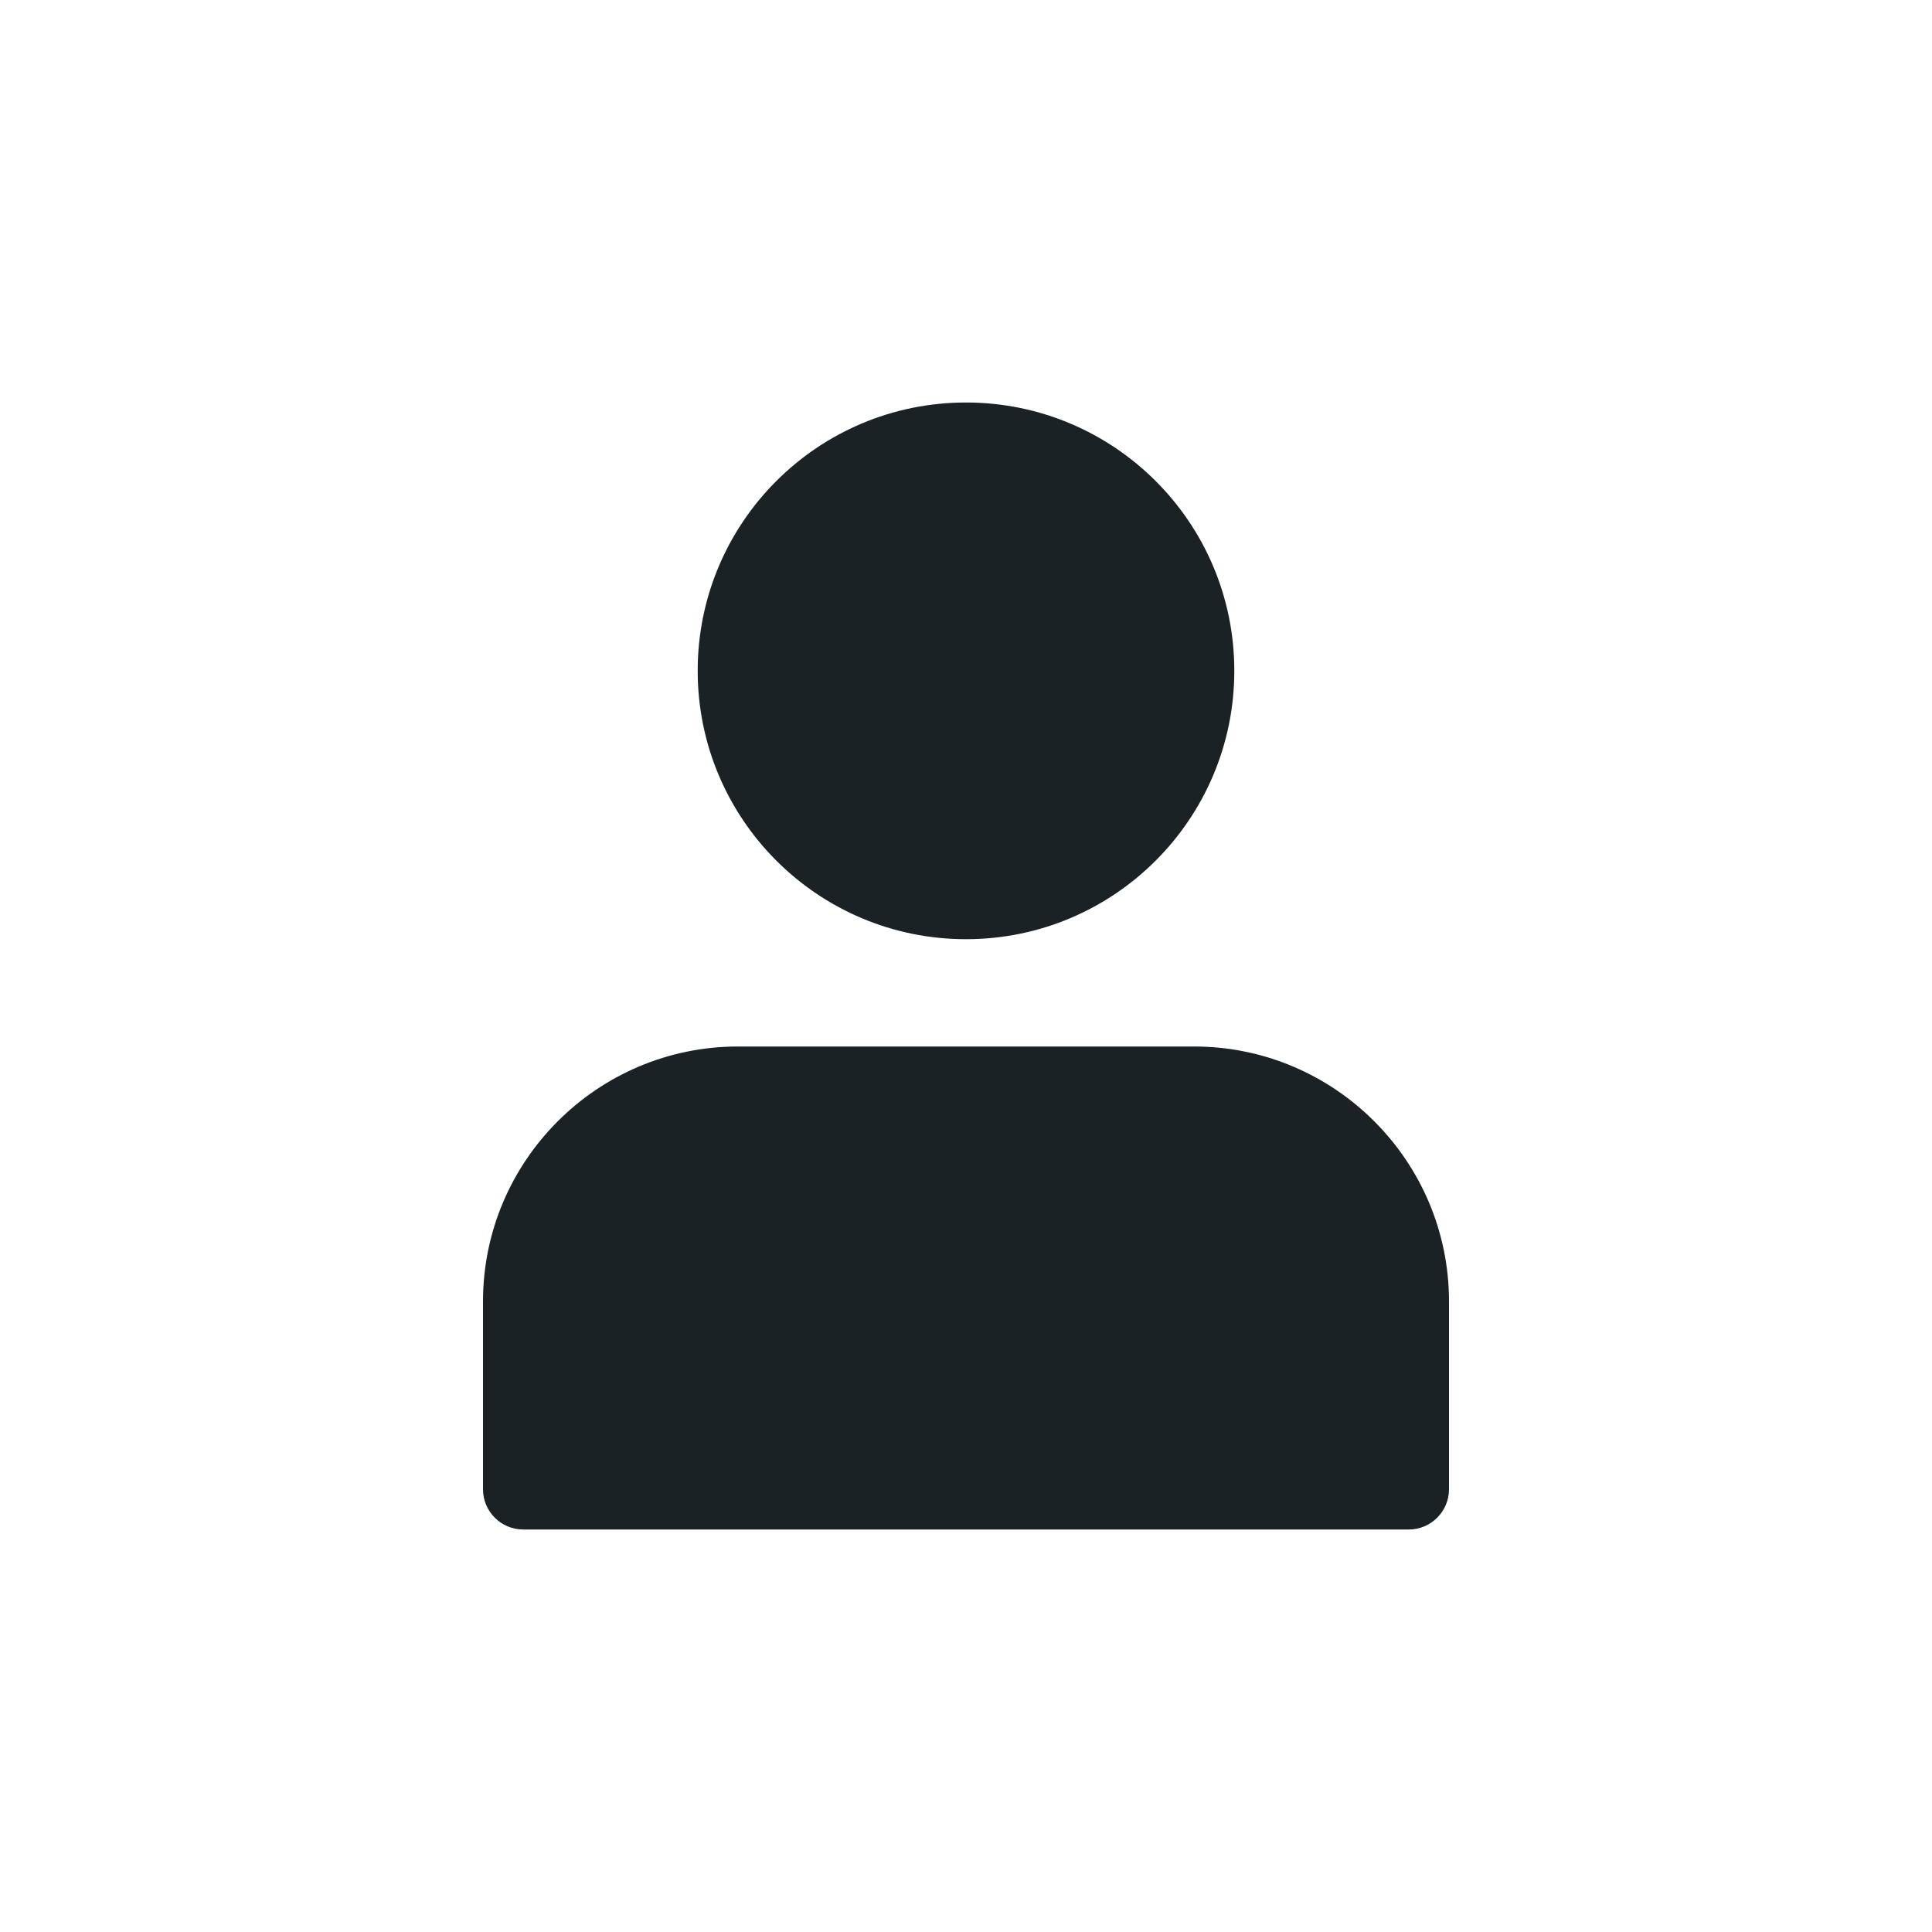
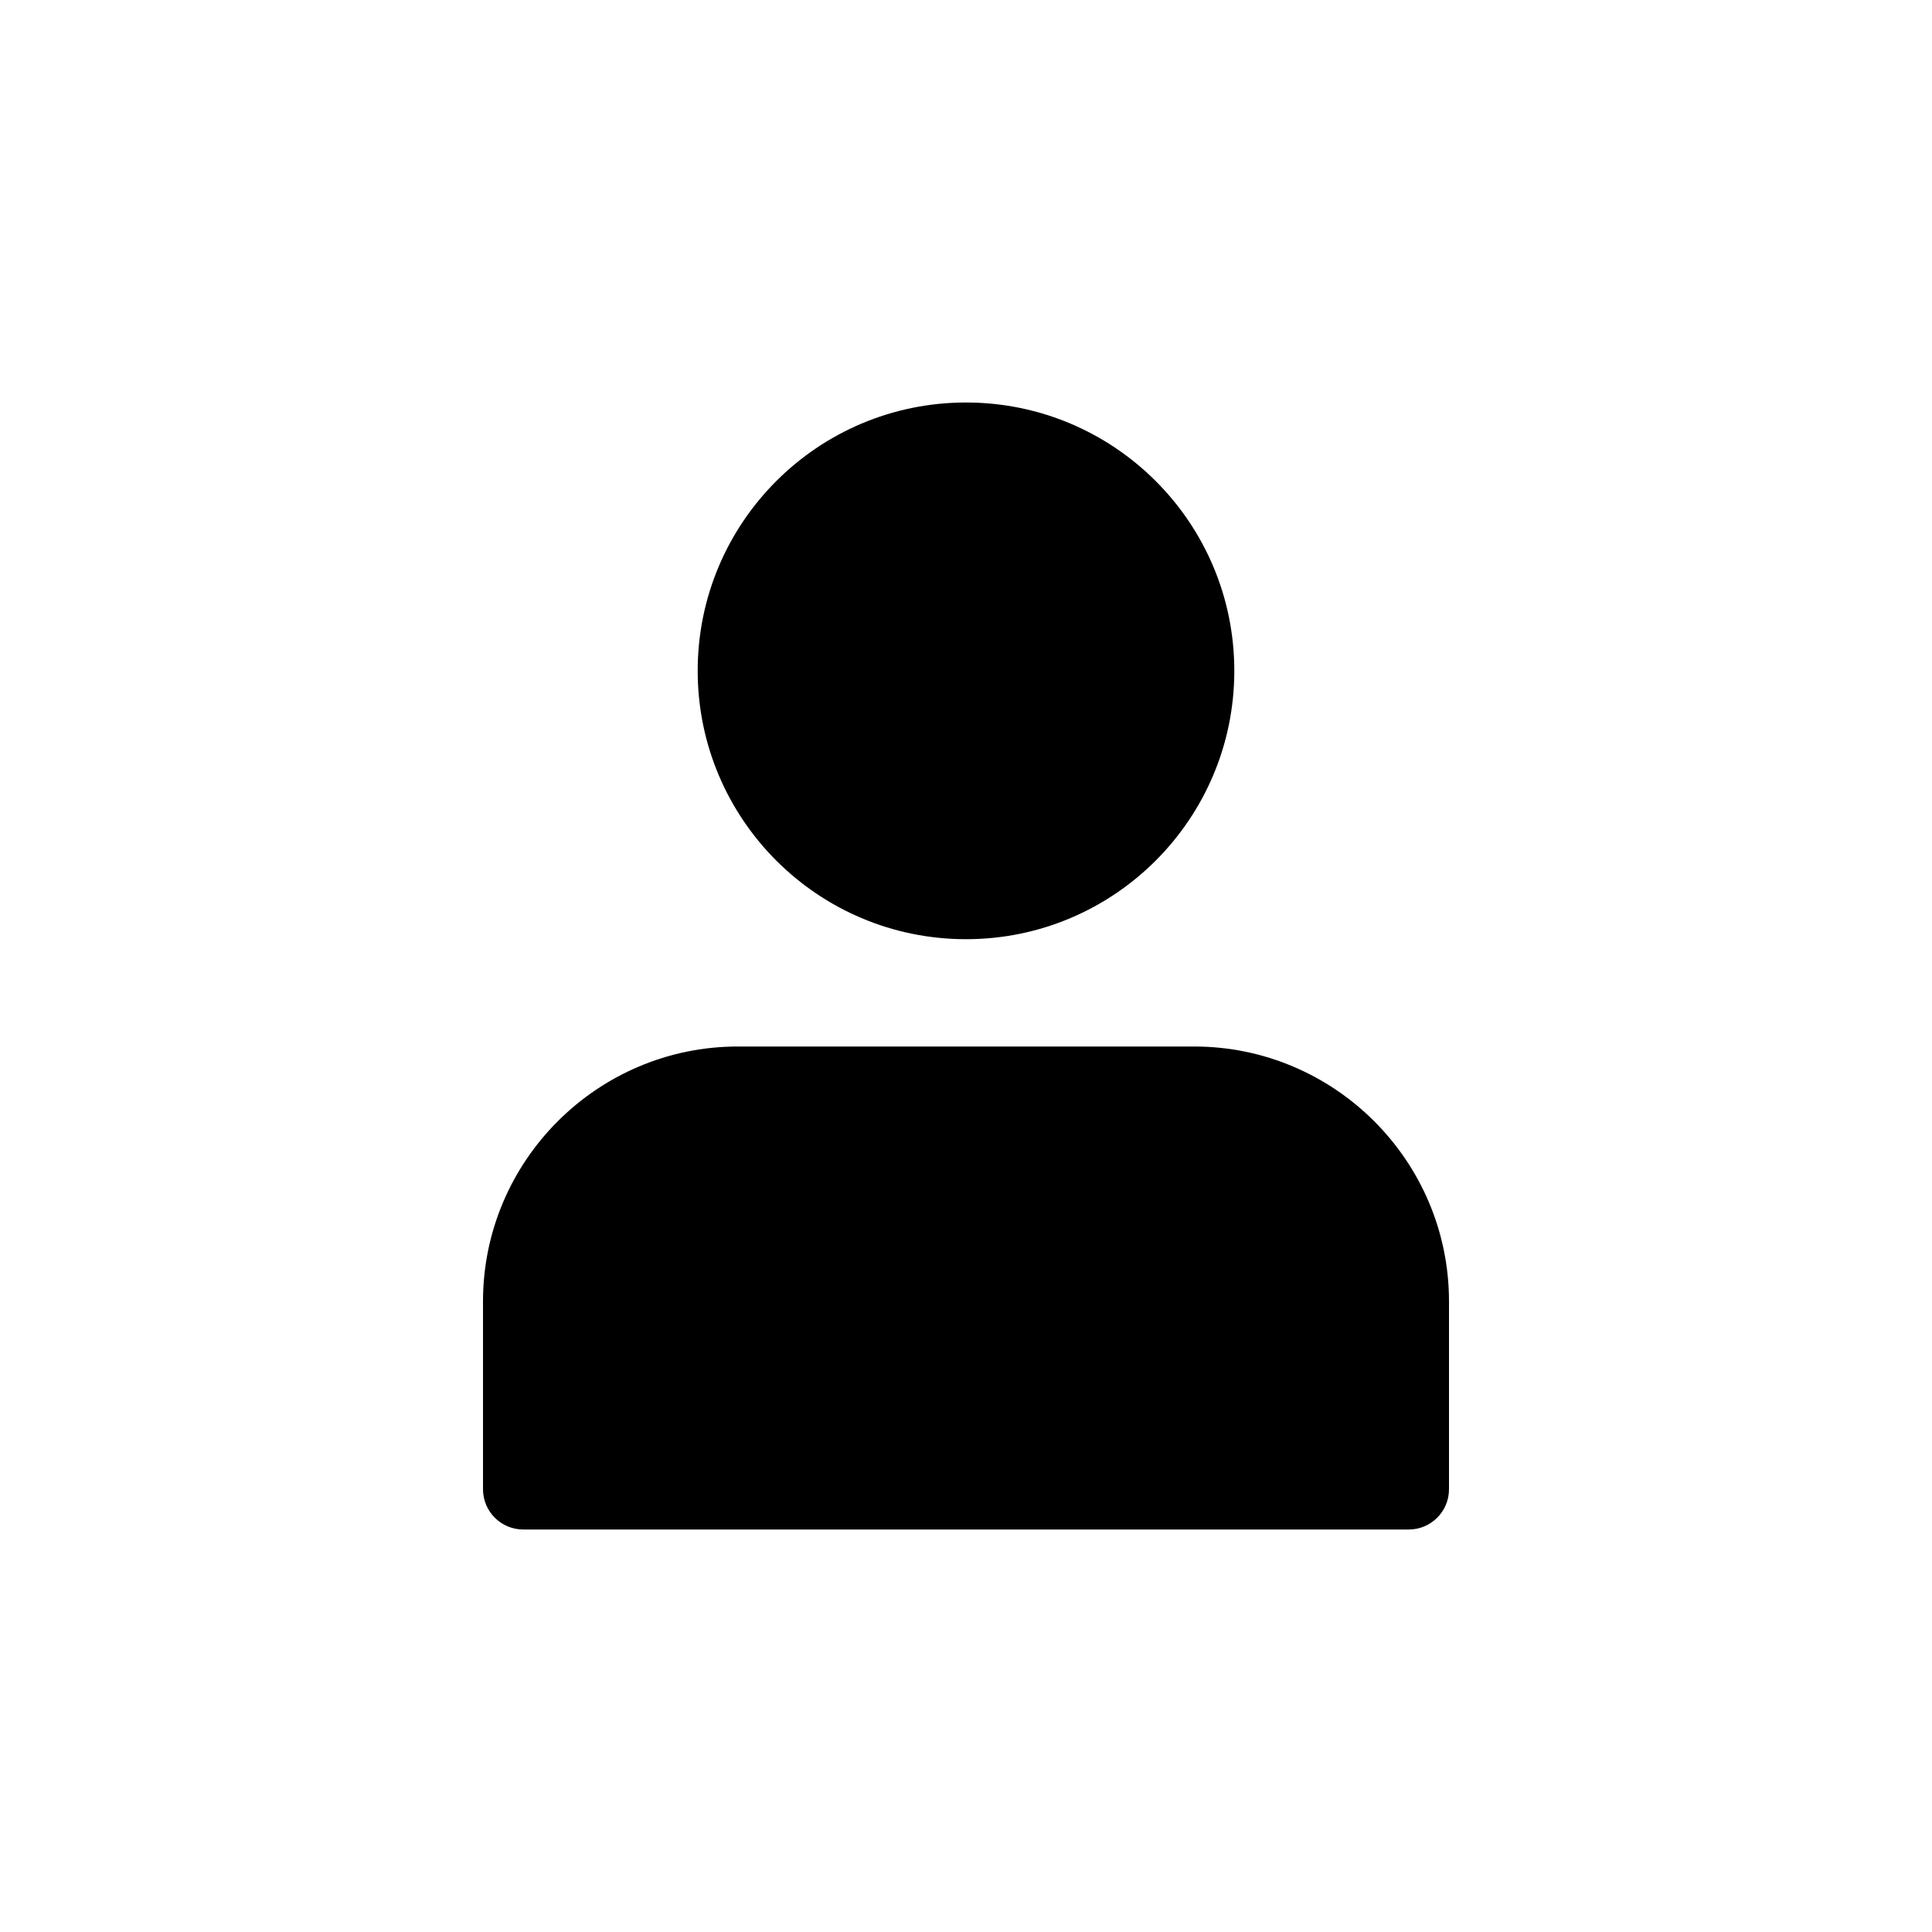
<svg xmlns="http://www.w3.org/2000/svg" width="24px" height="24px" viewBox="0 0 24 24" version="1.1">
-   <g id="01---Particles/03---Icon/02---Essentials/05---Communications/Contact" stroke="none" stroke-width="1" fill="none" fill-rule="evenodd">
-     <path d="M14.833,13 C16.579,13 18,14.421 18,16.167 L18,16.167 L18,18.5 C18,18.776 17.776,19 17.5,19 L17.5,19 L6.5,19 C6.224,19 6,18.776 6,18.5 L6,18.5 L6,16.167 C6,14.421 7.421,13 9.167,13 L9.167,13 Z M12,5 C13.841,5 15.333,6.492 15.333,8.333 C15.333,10.174 13.841,11.667 12,11.667 C10.159,11.667 8.667,10.174 8.667,8.333 C8.667,6.492 10.159,5 12,5 Z" id="Combined-Shape" fill="#1A2226" />
+   <g id="01---Particles/03---Icon/02---Essentials/05---Communications/Contact" stroke="nonzero" stroke-width="1" fill="nonzero" fill-rule="evenodd">
+     <path d="M14.833,13 C16.579,13 18,14.421 18,16.167 L18,16.167 L18,18.5 C18,18.776 17.776,19 17.5,19 L17.5,19 L6.5,19 C6.224,19 6,18.776 6,18.5 L6,18.5 L6,16.167 C6,14.421 7.421,13 9.167,13 L9.167,13 Z M12,5 C13.841,5 15.333,6.492 15.333,8.333 C15.333,10.174 13.841,11.667 12,11.667 C10.159,11.667 8.667,10.174 8.667,8.333 C8.667,6.492 10.159,5 12,5 Z" id="Combined-Shape" fill="nonzero" />
  </g>
</svg>
